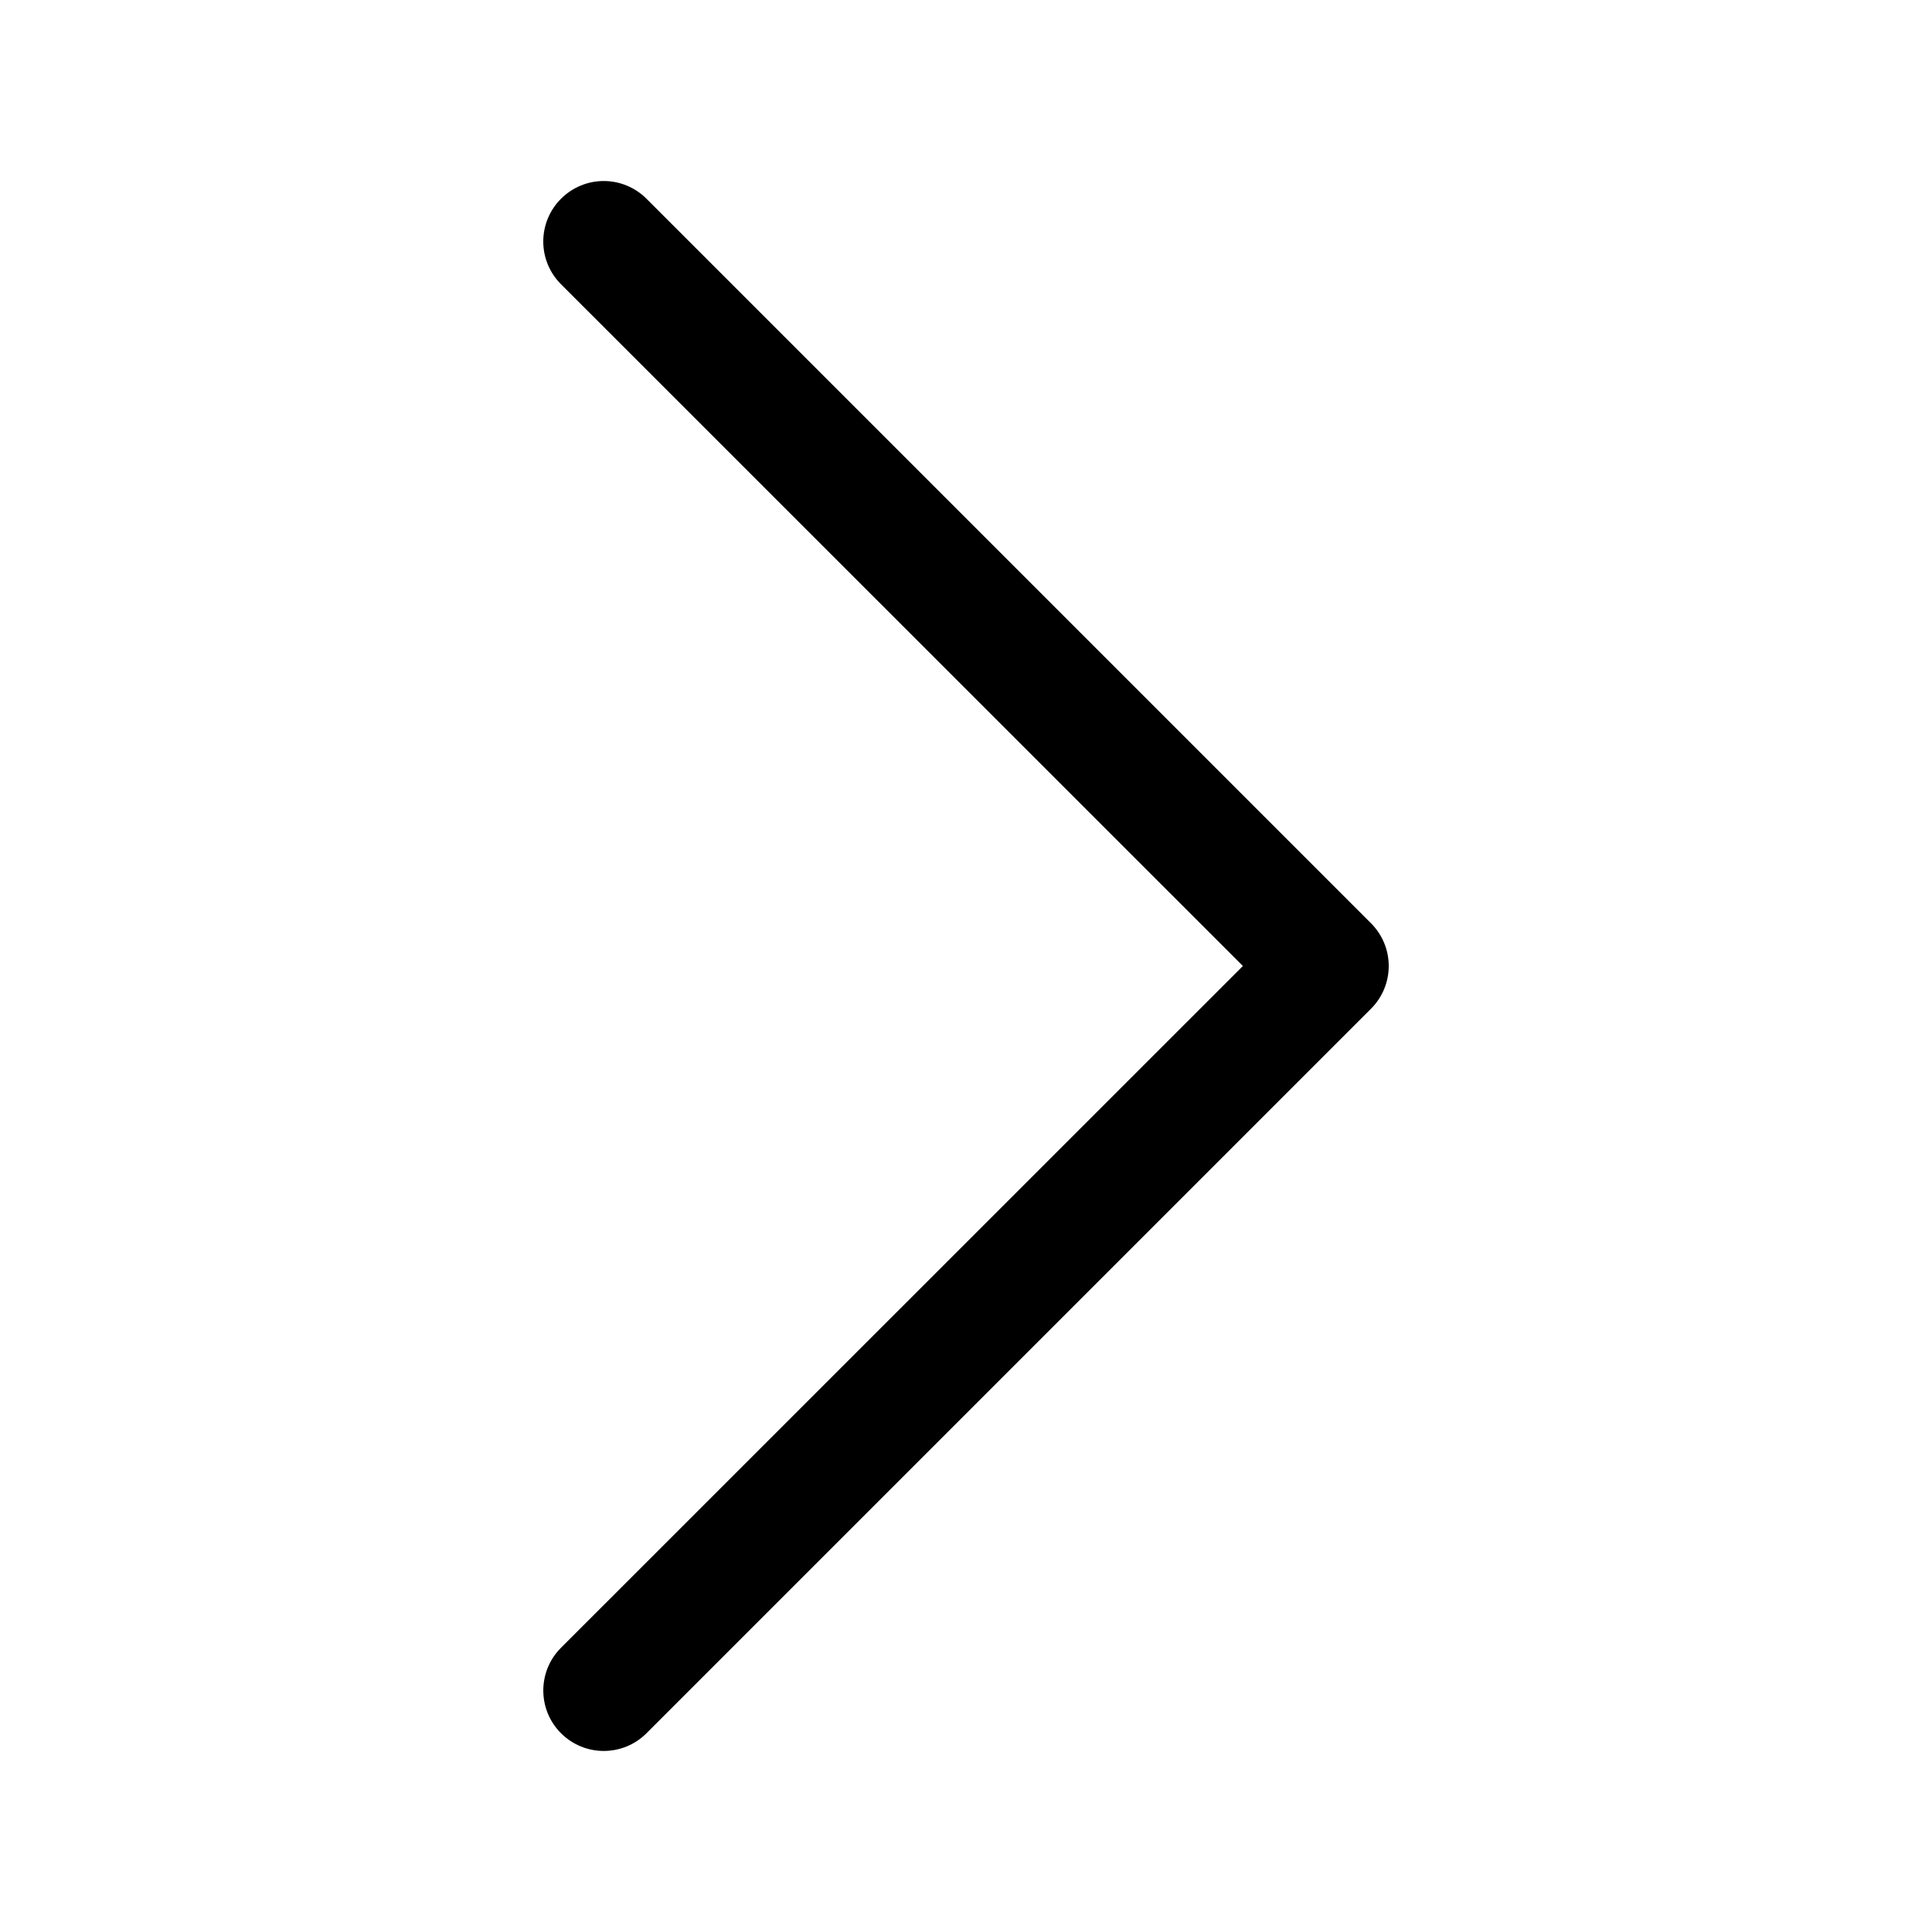
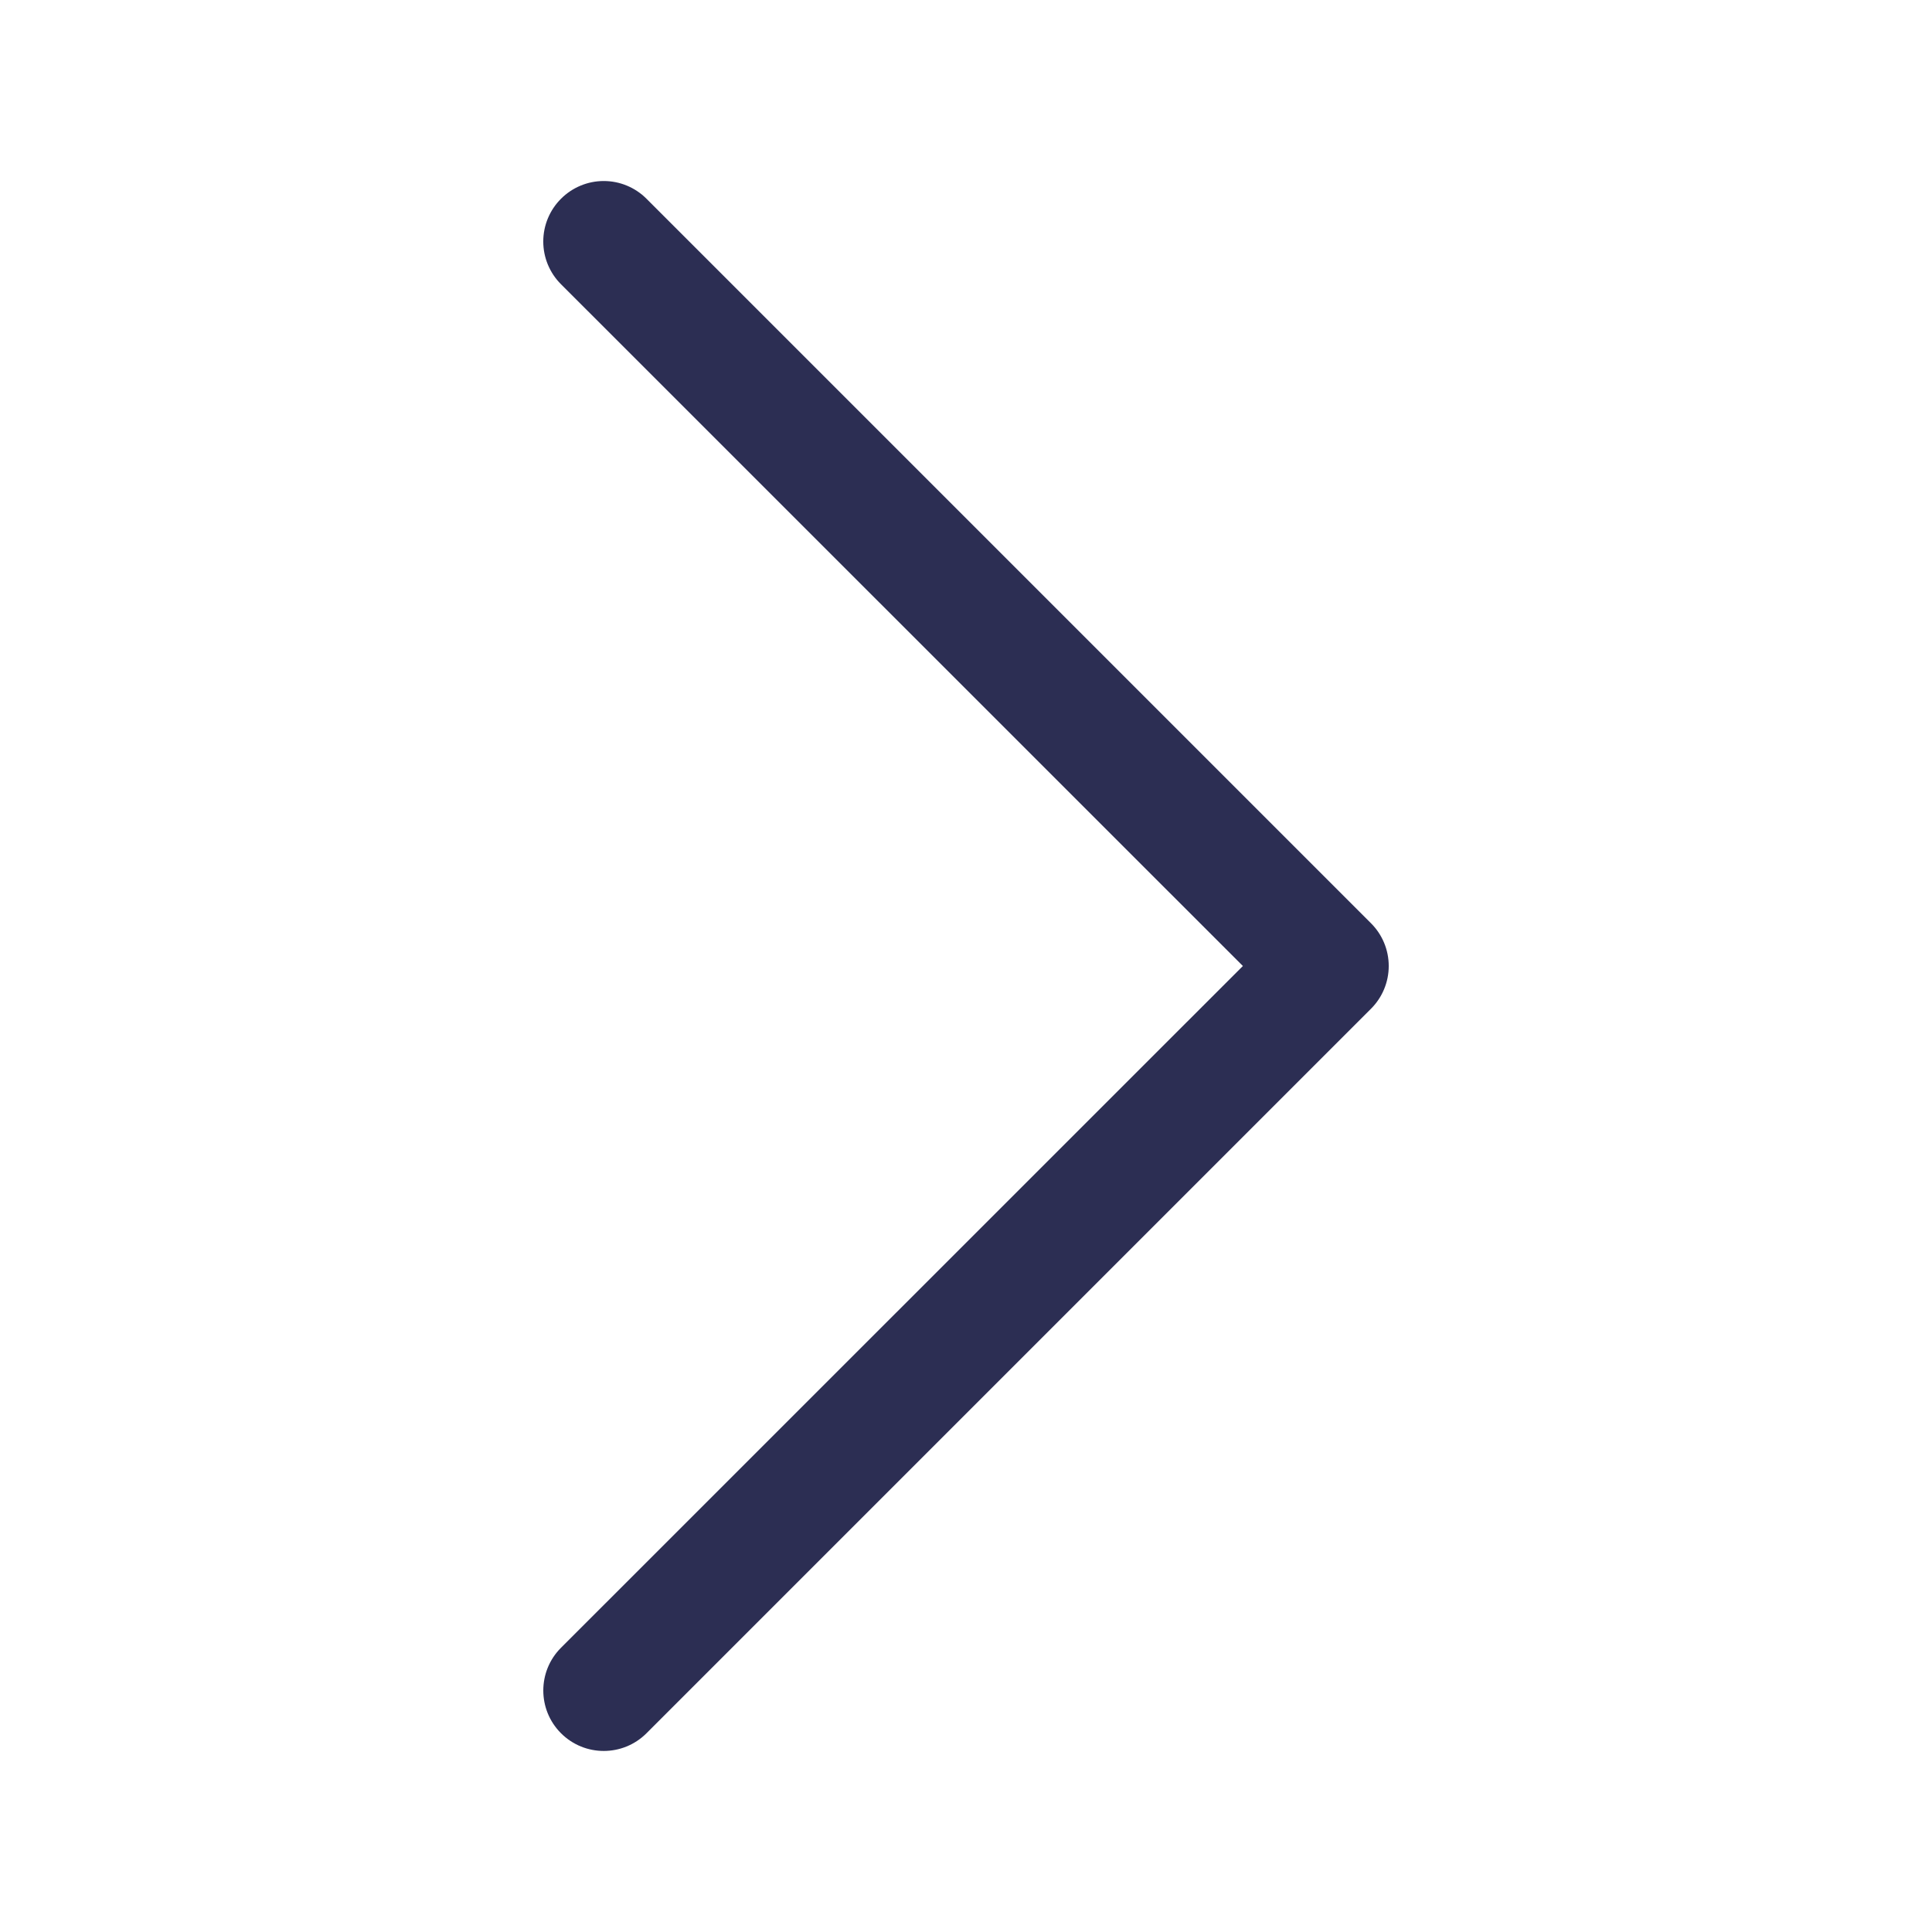
- <svg xmlns="http://www.w3.org/2000/svg" width="16" height="16" fill="currentColor" class="bi bi-chevron-right" viewBox="0 0 16 16">
+ <svg xmlns="http://www.w3.org/2000/svg" width="16" height="16" fill="#2c2e53" class="bi bi-chevron-right" viewBox="0 0 16 16">
  <path fill-rule="evenodd" d="M4.646 1.646a.5.5 0 0 1 .708 0l6 6a.5.5 0 0 1 0 .708l-6 6a.5.5 0 0 1-.708-.708L10.293 8 4.646 2.354a.5.5 0 0 1 0-.708" />
</svg>
